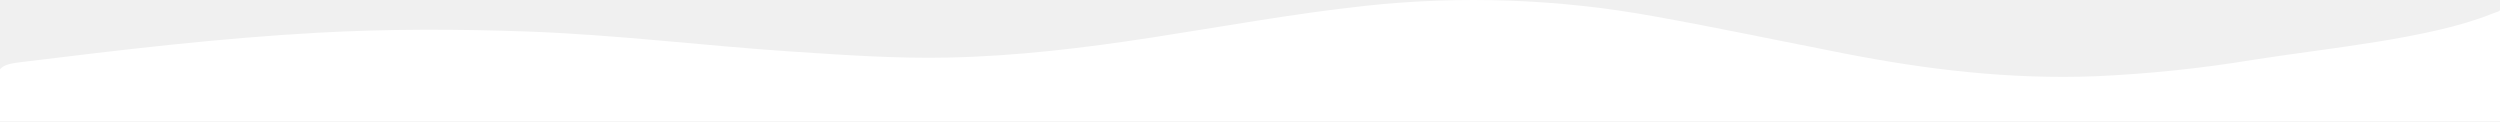
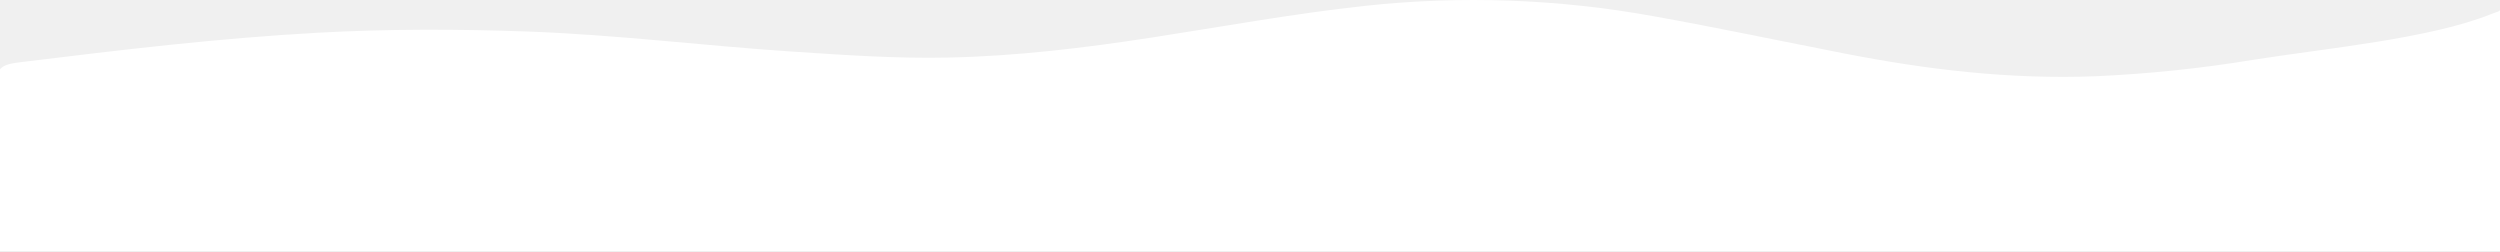
- <svg xmlns="http://www.w3.org/2000/svg" id="Layer_1" data-name="Layer 1" viewBox="0 0 733 35.6">
-   <path d="M284.72-19.32q0-16.29,0-32.59c-.58.54-.45.27-2.55,1.11-18.05,7.25-48.19,10-69.83,13.42a391.17,391.17,0,0,1-46,4.81c-25.57,1-49.93-2-73.81-6.66-18.63-3.65-37.1-7.54-55.92-10.92A295.67,295.67,0,0,0-48-53.21c-21.27,2.32-41.78,6.09-62.58,9.3-19.57,3-39.38,5.45-59.78,5.87-15.32.32-30.54-.76-45.73-1.76-25.91-1.71-51.42-4.94-77.55-5.88-20.48-.73-40.95-.77-61.32.35-29.34,1.61-58.13,5.07-86.86,8.59-2.61.32-5.28.62-6.48,2.18q0,7.62,0,15.24Z" transform="translate(448.28 54.92)" style="fill:#fff" />
+ <svg xmlns="http://www.w3.org/2000/svg" id="Layer_1" data-name="Layer 1" viewBox="0 0 733 73.6">
+   <path d="M284.72,18.68c0-10.86,0-59.73,0-70.59-.58.54-.45.27-2.55,1.11-18.05,7.25-48.19,10-69.83,13.42a391.17,391.17,0,0,1-46,4.81c-25.57,1-49.93-2-73.81-6.66-18.63-3.65-37.1-7.54-55.92-10.92A295.67,295.67,0,0,0-48-53.21c-21.27,2.32-41.78,6.09-62.58,9.3-19.57,3-39.38,5.45-59.78,5.87-15.32.32-30.54-.76-45.73-1.76-25.91-1.71-51.42-4.94-77.55-5.88-20.48-.73-40.95-.77-61.32.35-29.34,1.61-58.13,5.07-86.86,8.59-2.61.32-5.28.62-6.48,2.18,0,5.08,0,48.16,0,53.24Z" transform="translate(448.28 54.92)" style="fill:#fff" />
</svg>
